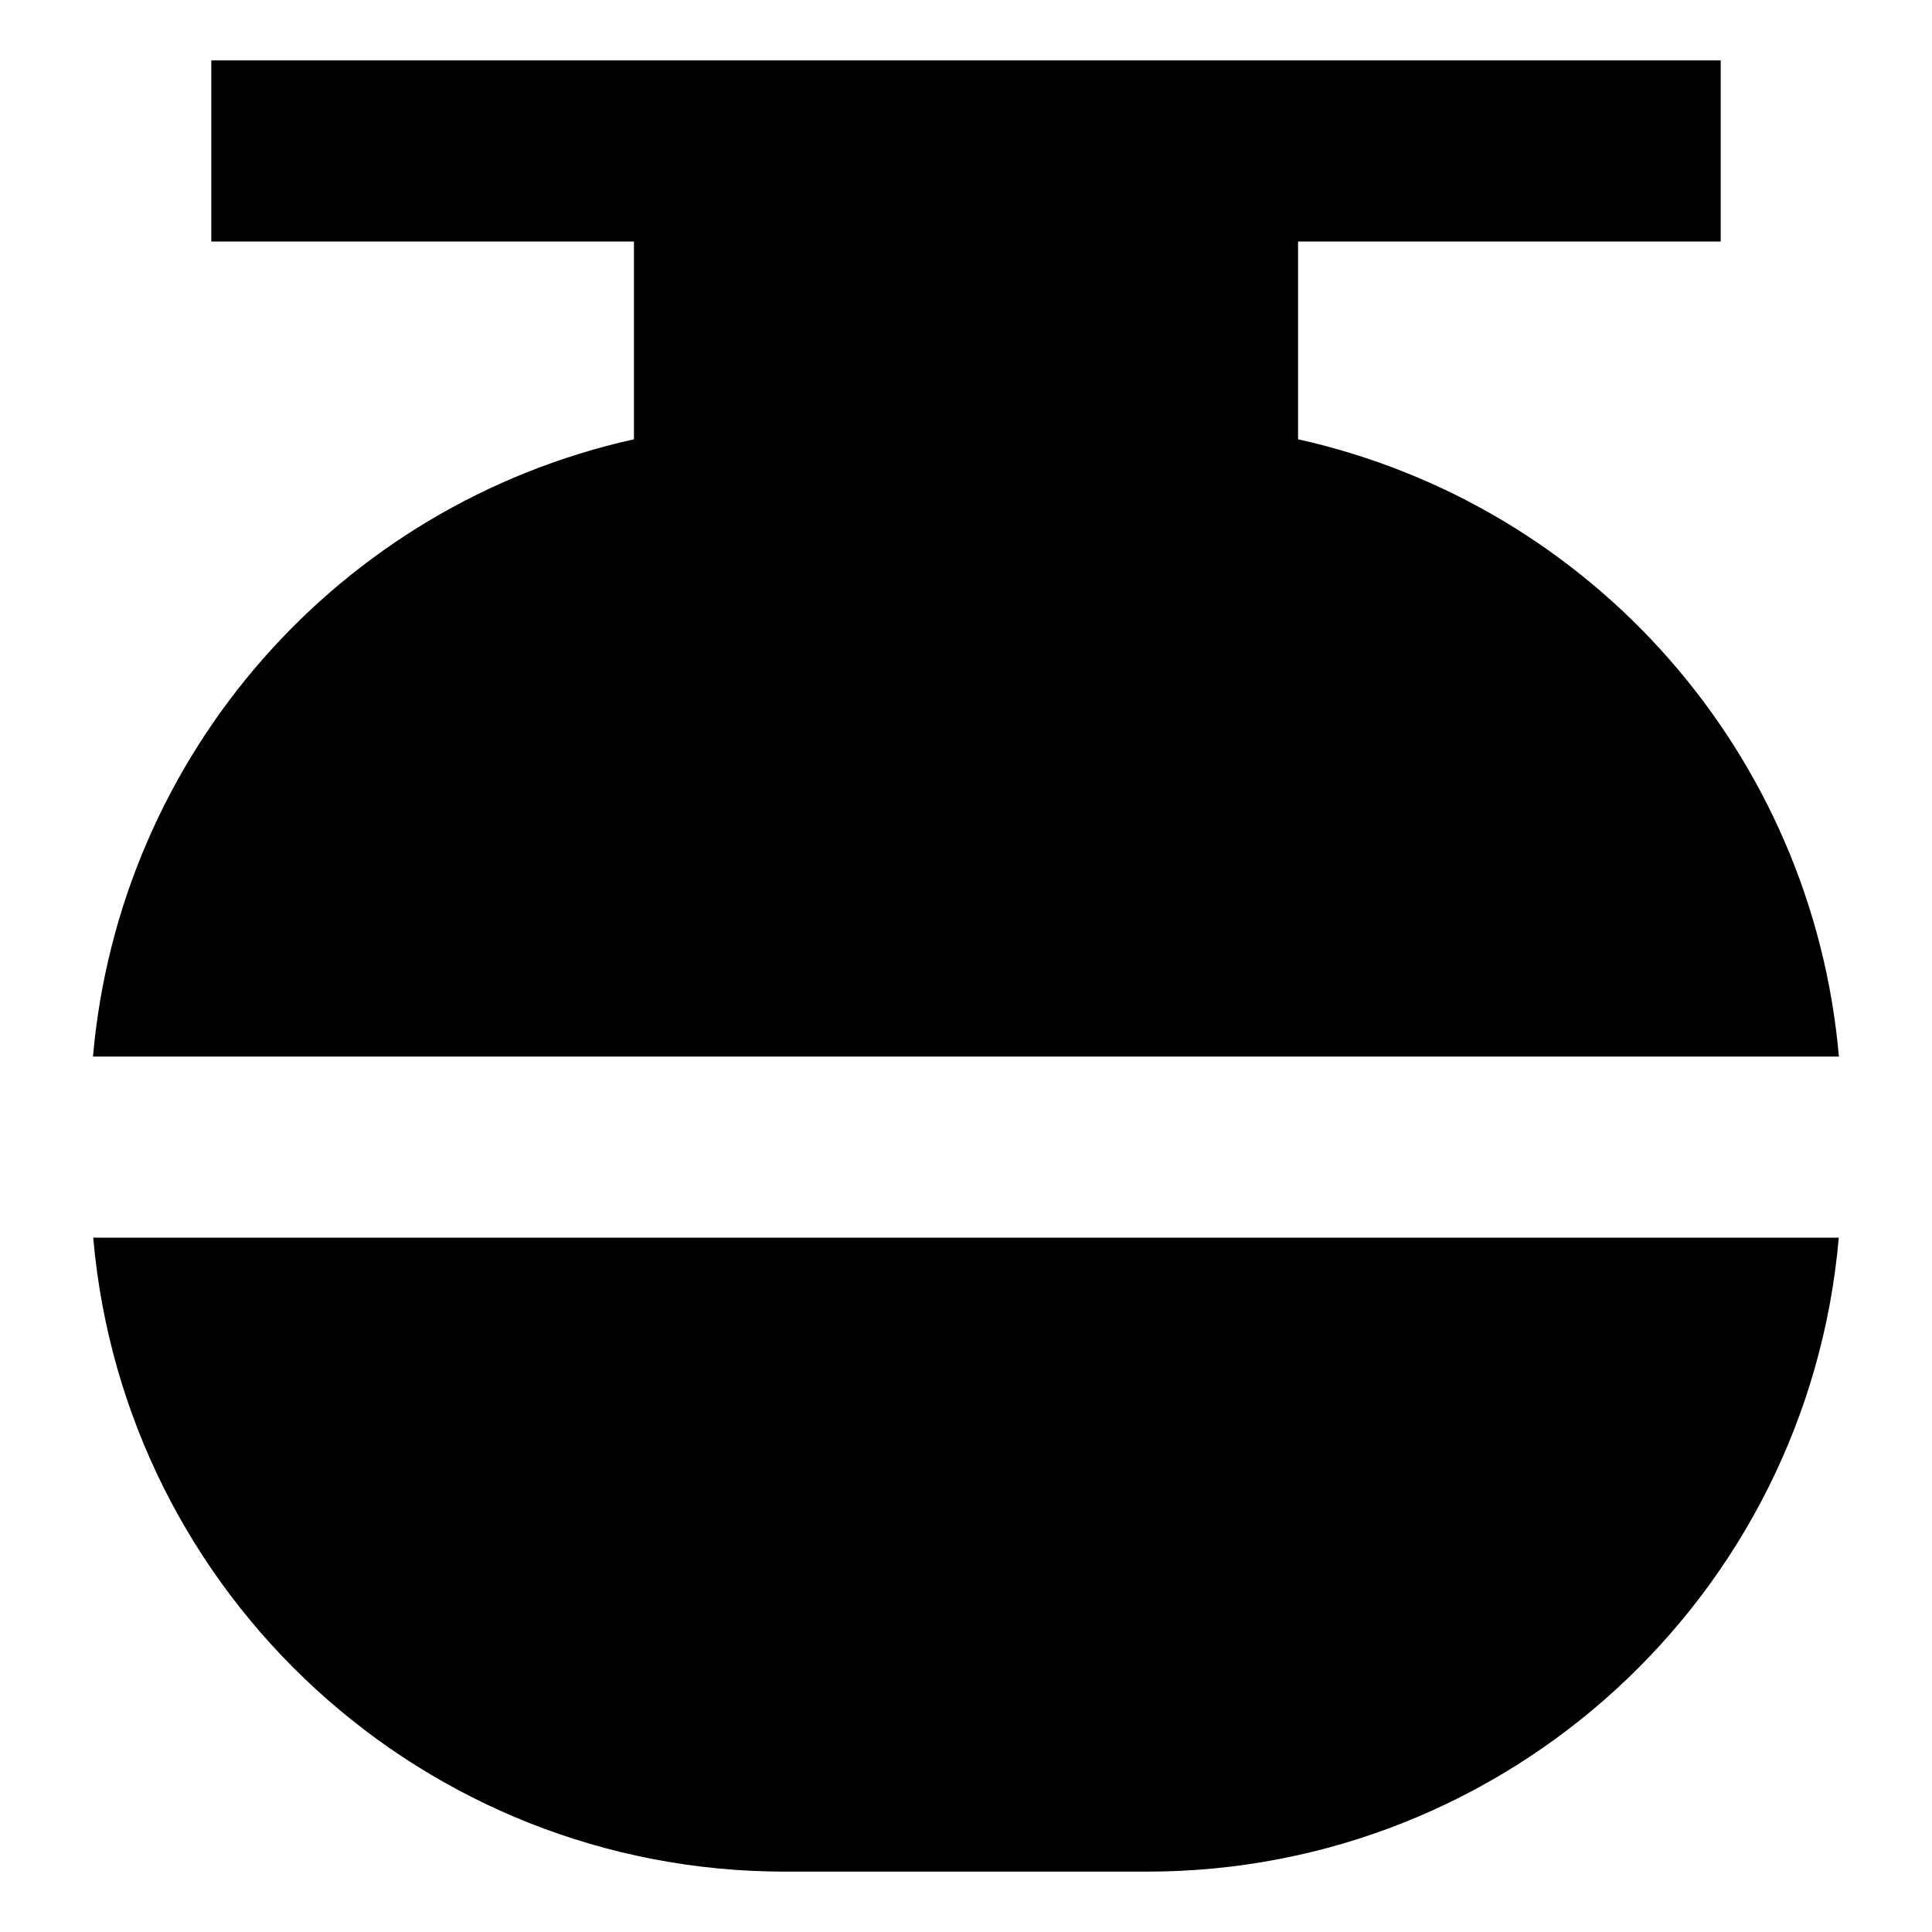
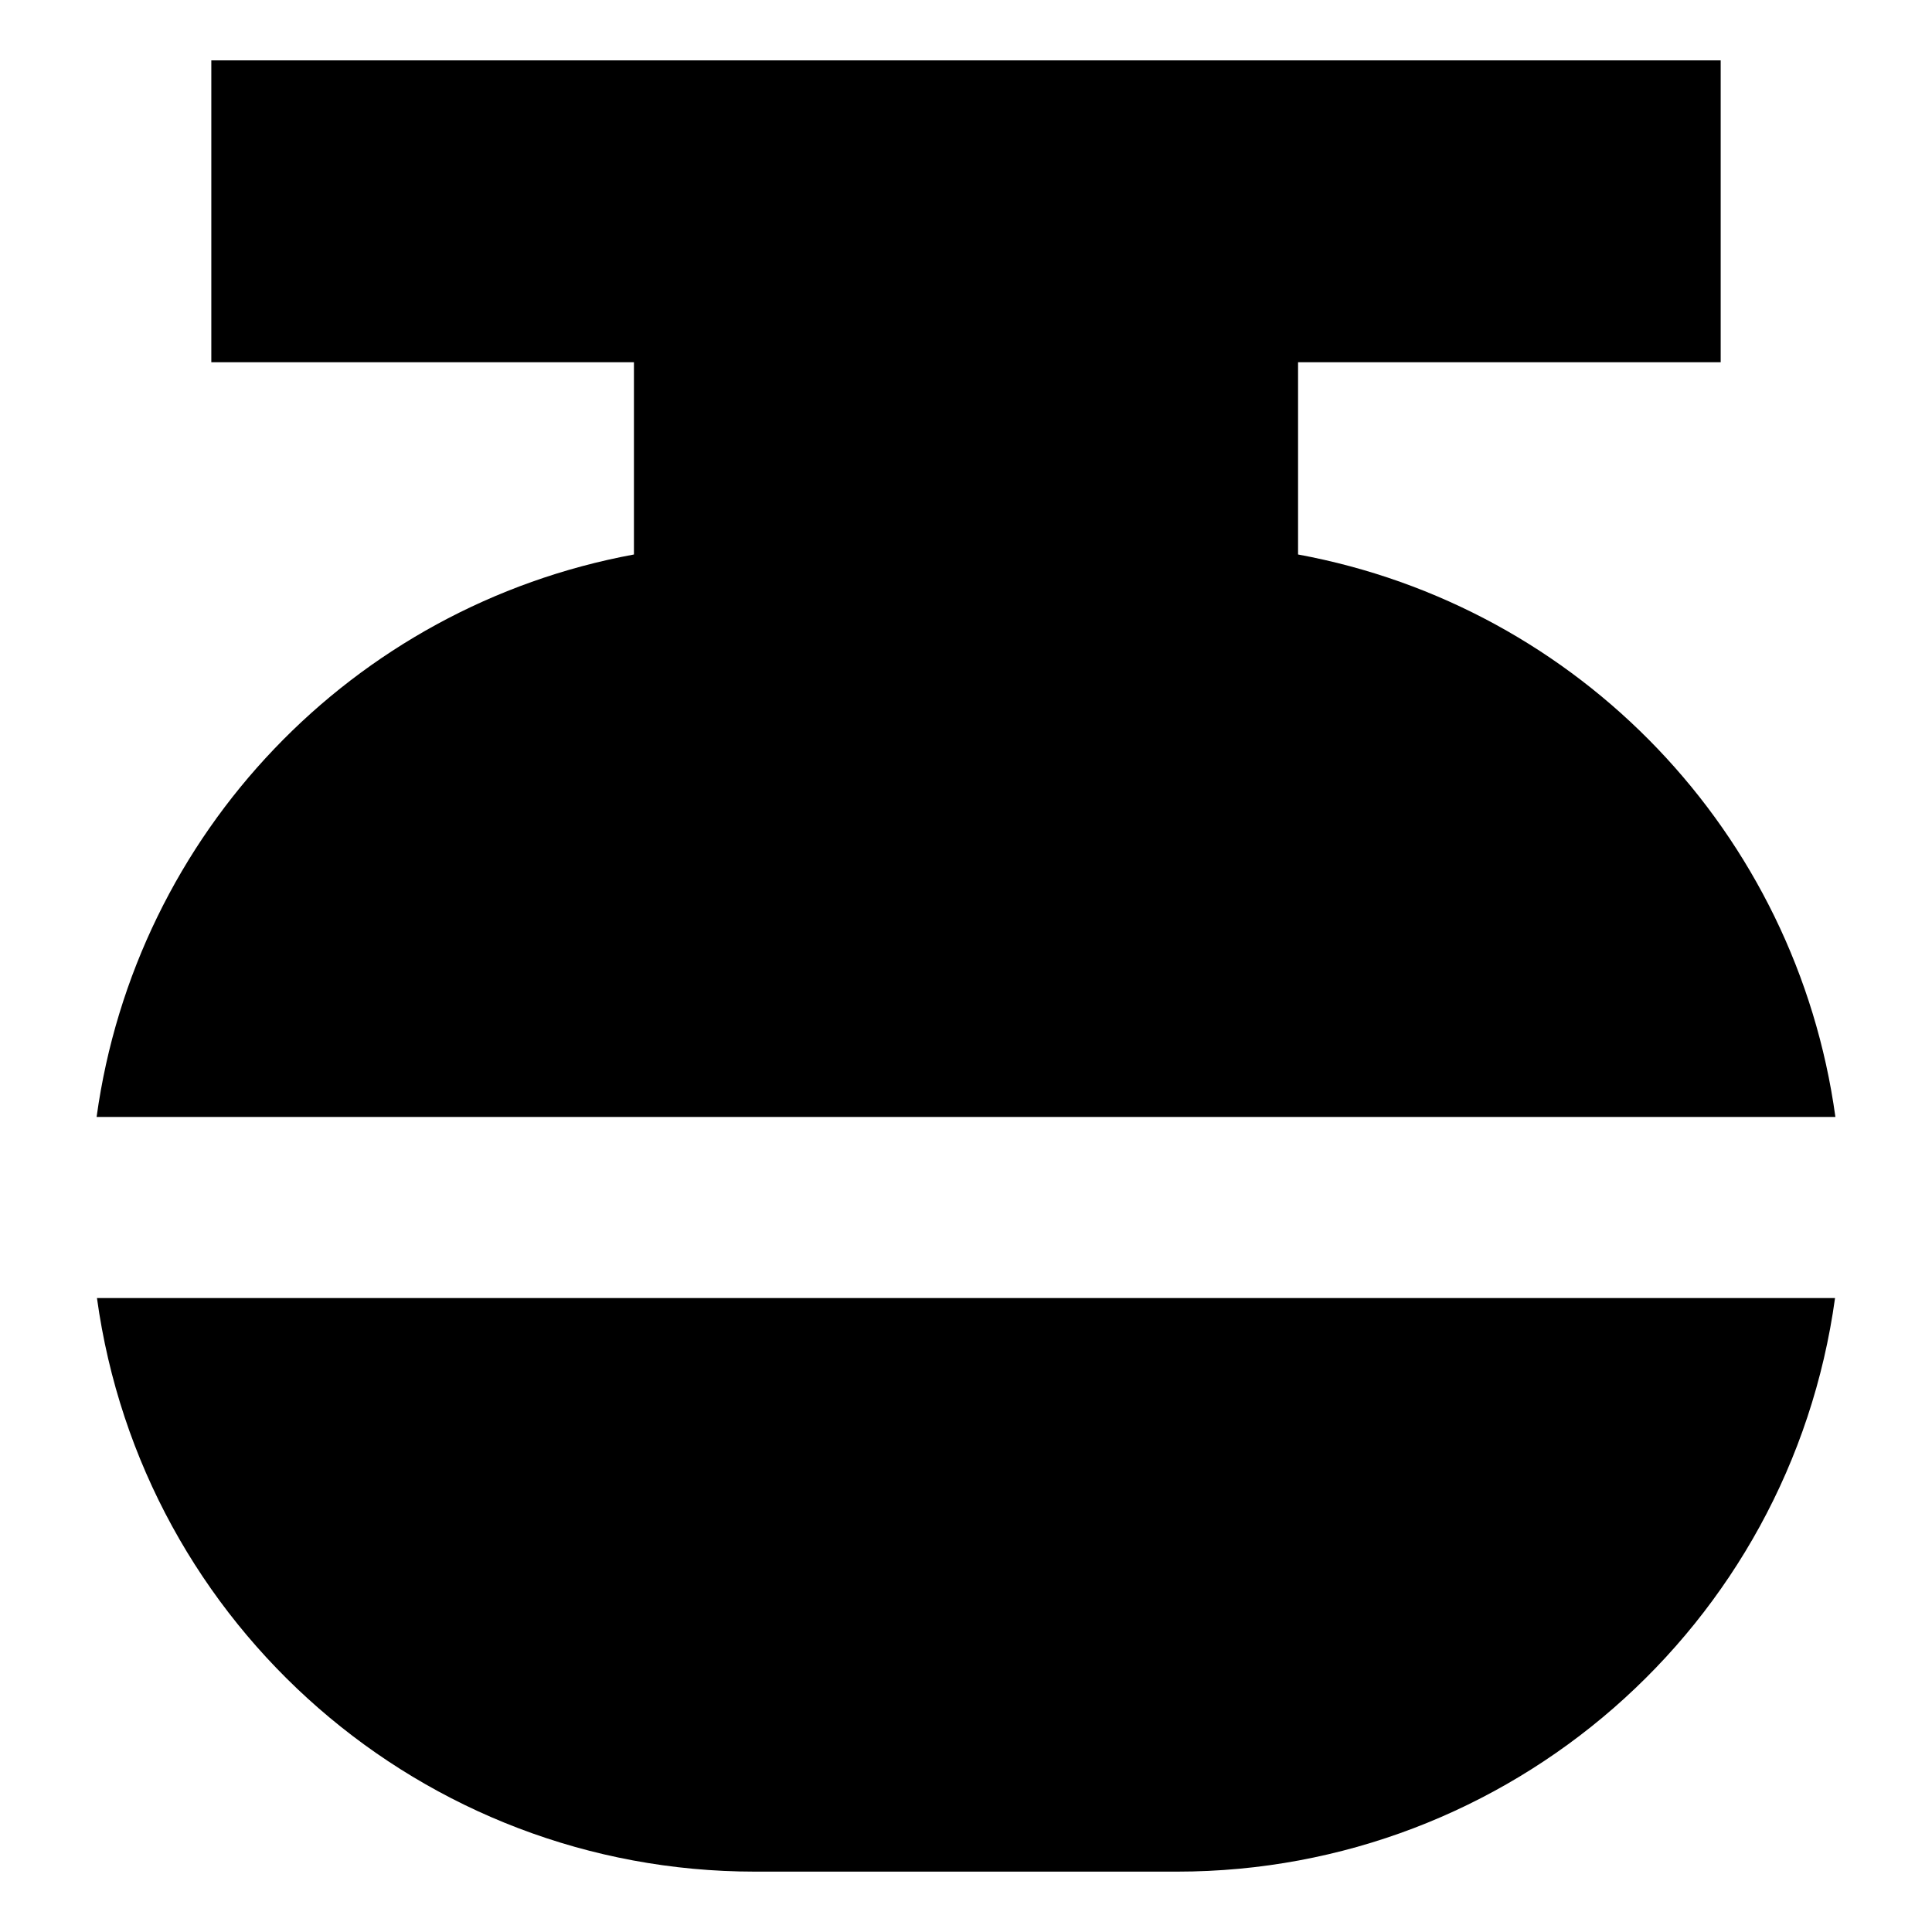
<svg xmlns="http://www.w3.org/2000/svg" viewBox="0 0 16 16" fill="currentColor">
-   <path d="M15.228 10.25A5.75 5.75 0 0 1 9.5 15.5h-3a5.75 5.75 0 0 1-5.728-5.25zM14.25 2h-3.5v1.638a5.75 5.75 0 0 1 4.479 5.112H.77a5.75 5.75 0 0 1 4.48-5.112V2h-3.5V.5h12.5z" />
+   <path d="M15.197 10.75A5.5 5.5 0 0 1 9.75 15.5h-3.5a5.5 5.5 0 0 1-5.447-4.75zM14.25 3h-3.5v1.592A5.5 5.5 0 0 1 15.2 9.25H.8a5.5 5.5 0 0 1 4.45-4.658V3h-3.5V.5h12.5z" />
</svg>
